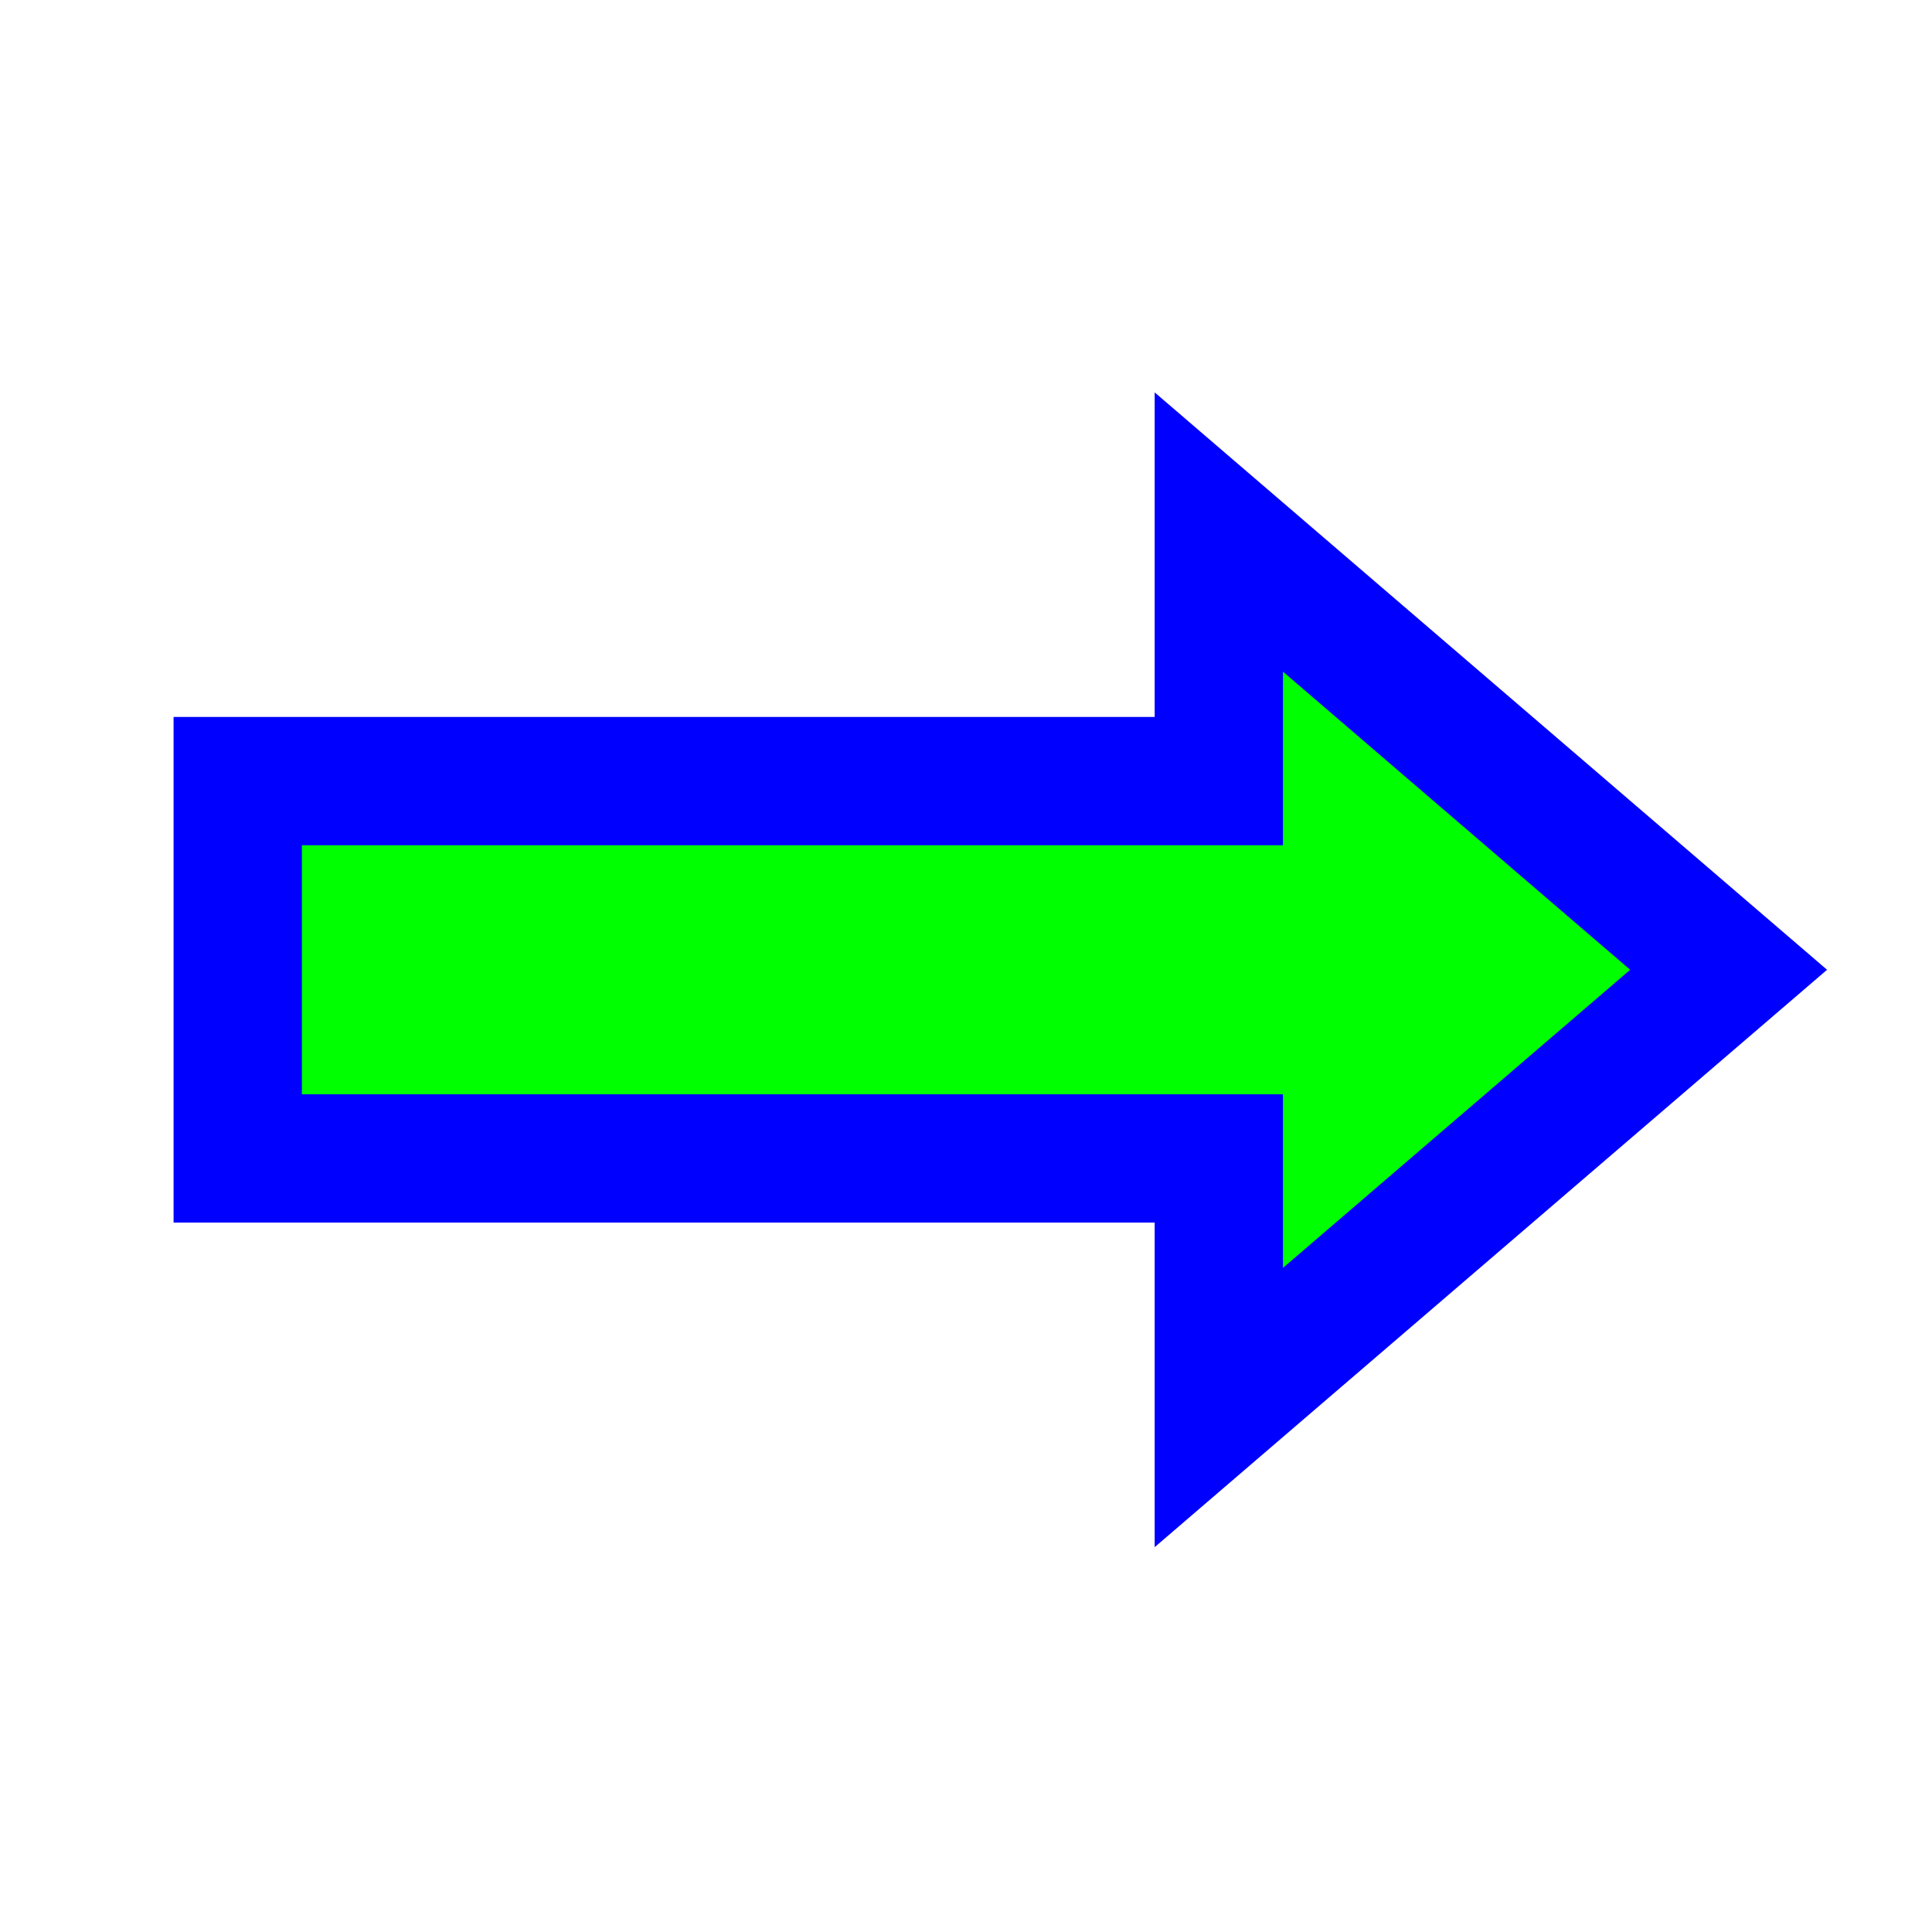
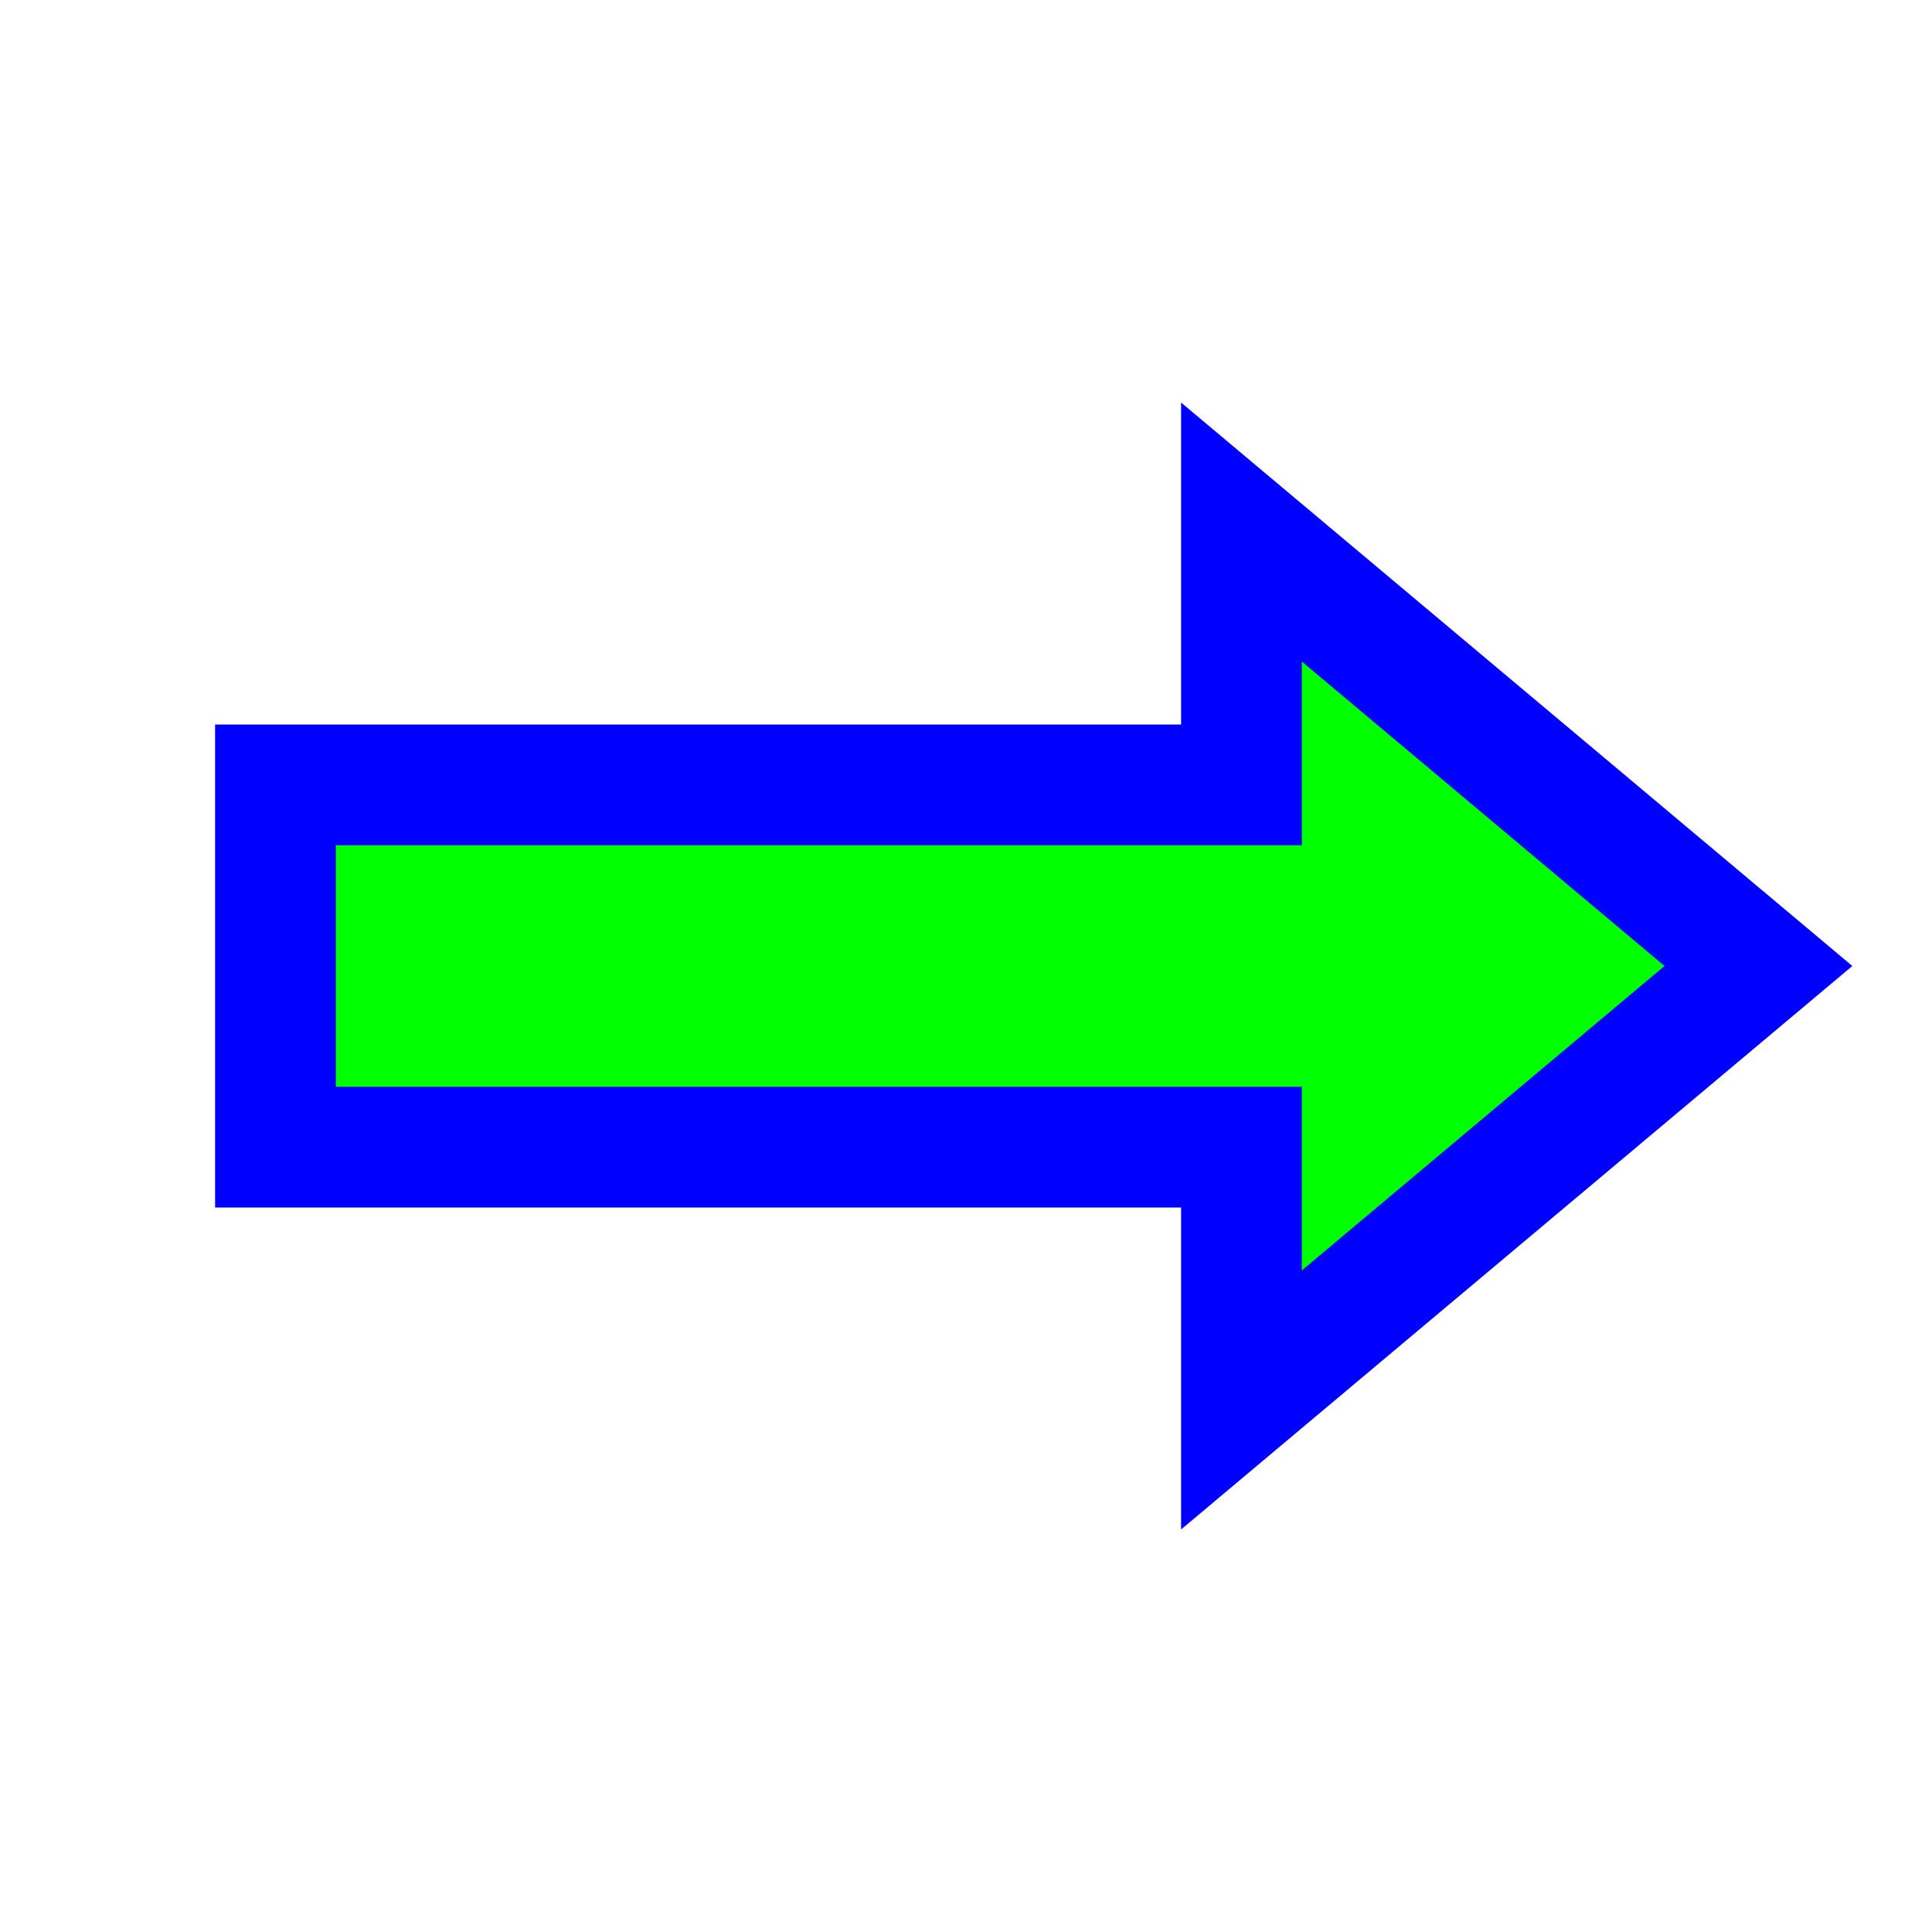
<svg xmlns="http://www.w3.org/2000/svg" width="256" height="256" viewBox="0 0 256 256" fill="none">
-   <path d="M161.5 168V186.503L175.537 174.449L221.537 134.949L229.047 128.5L221.537 122.051L175.537 82.551L161.5 70.497V89V103.5H40H31.5V112V145V153.5H40H161.5V168Z" fill="#00FF00" stroke="#0000FF" stroke-width="17" />
+   <path id="align-anchor" d="m 172.5,112 h -32 l 32,32 z" fill="cyan" opacity=".8" display="none" />
+   <circle id="cursor-hotspot" cx="241" cy="128" r="3" fill="magenta" opacity=".6" display="none" />
+   <path d="M 83.5,87.658 35.441,128 83.5,168.342 V 144 H 211.5 V 112 H 83.5 z" transform="matrix(-1,0,0,1,256,0)" fill="#00FF00" stroke="#0000FF" stroke-width="32" paint-order="stroke fill" />
</svg>
